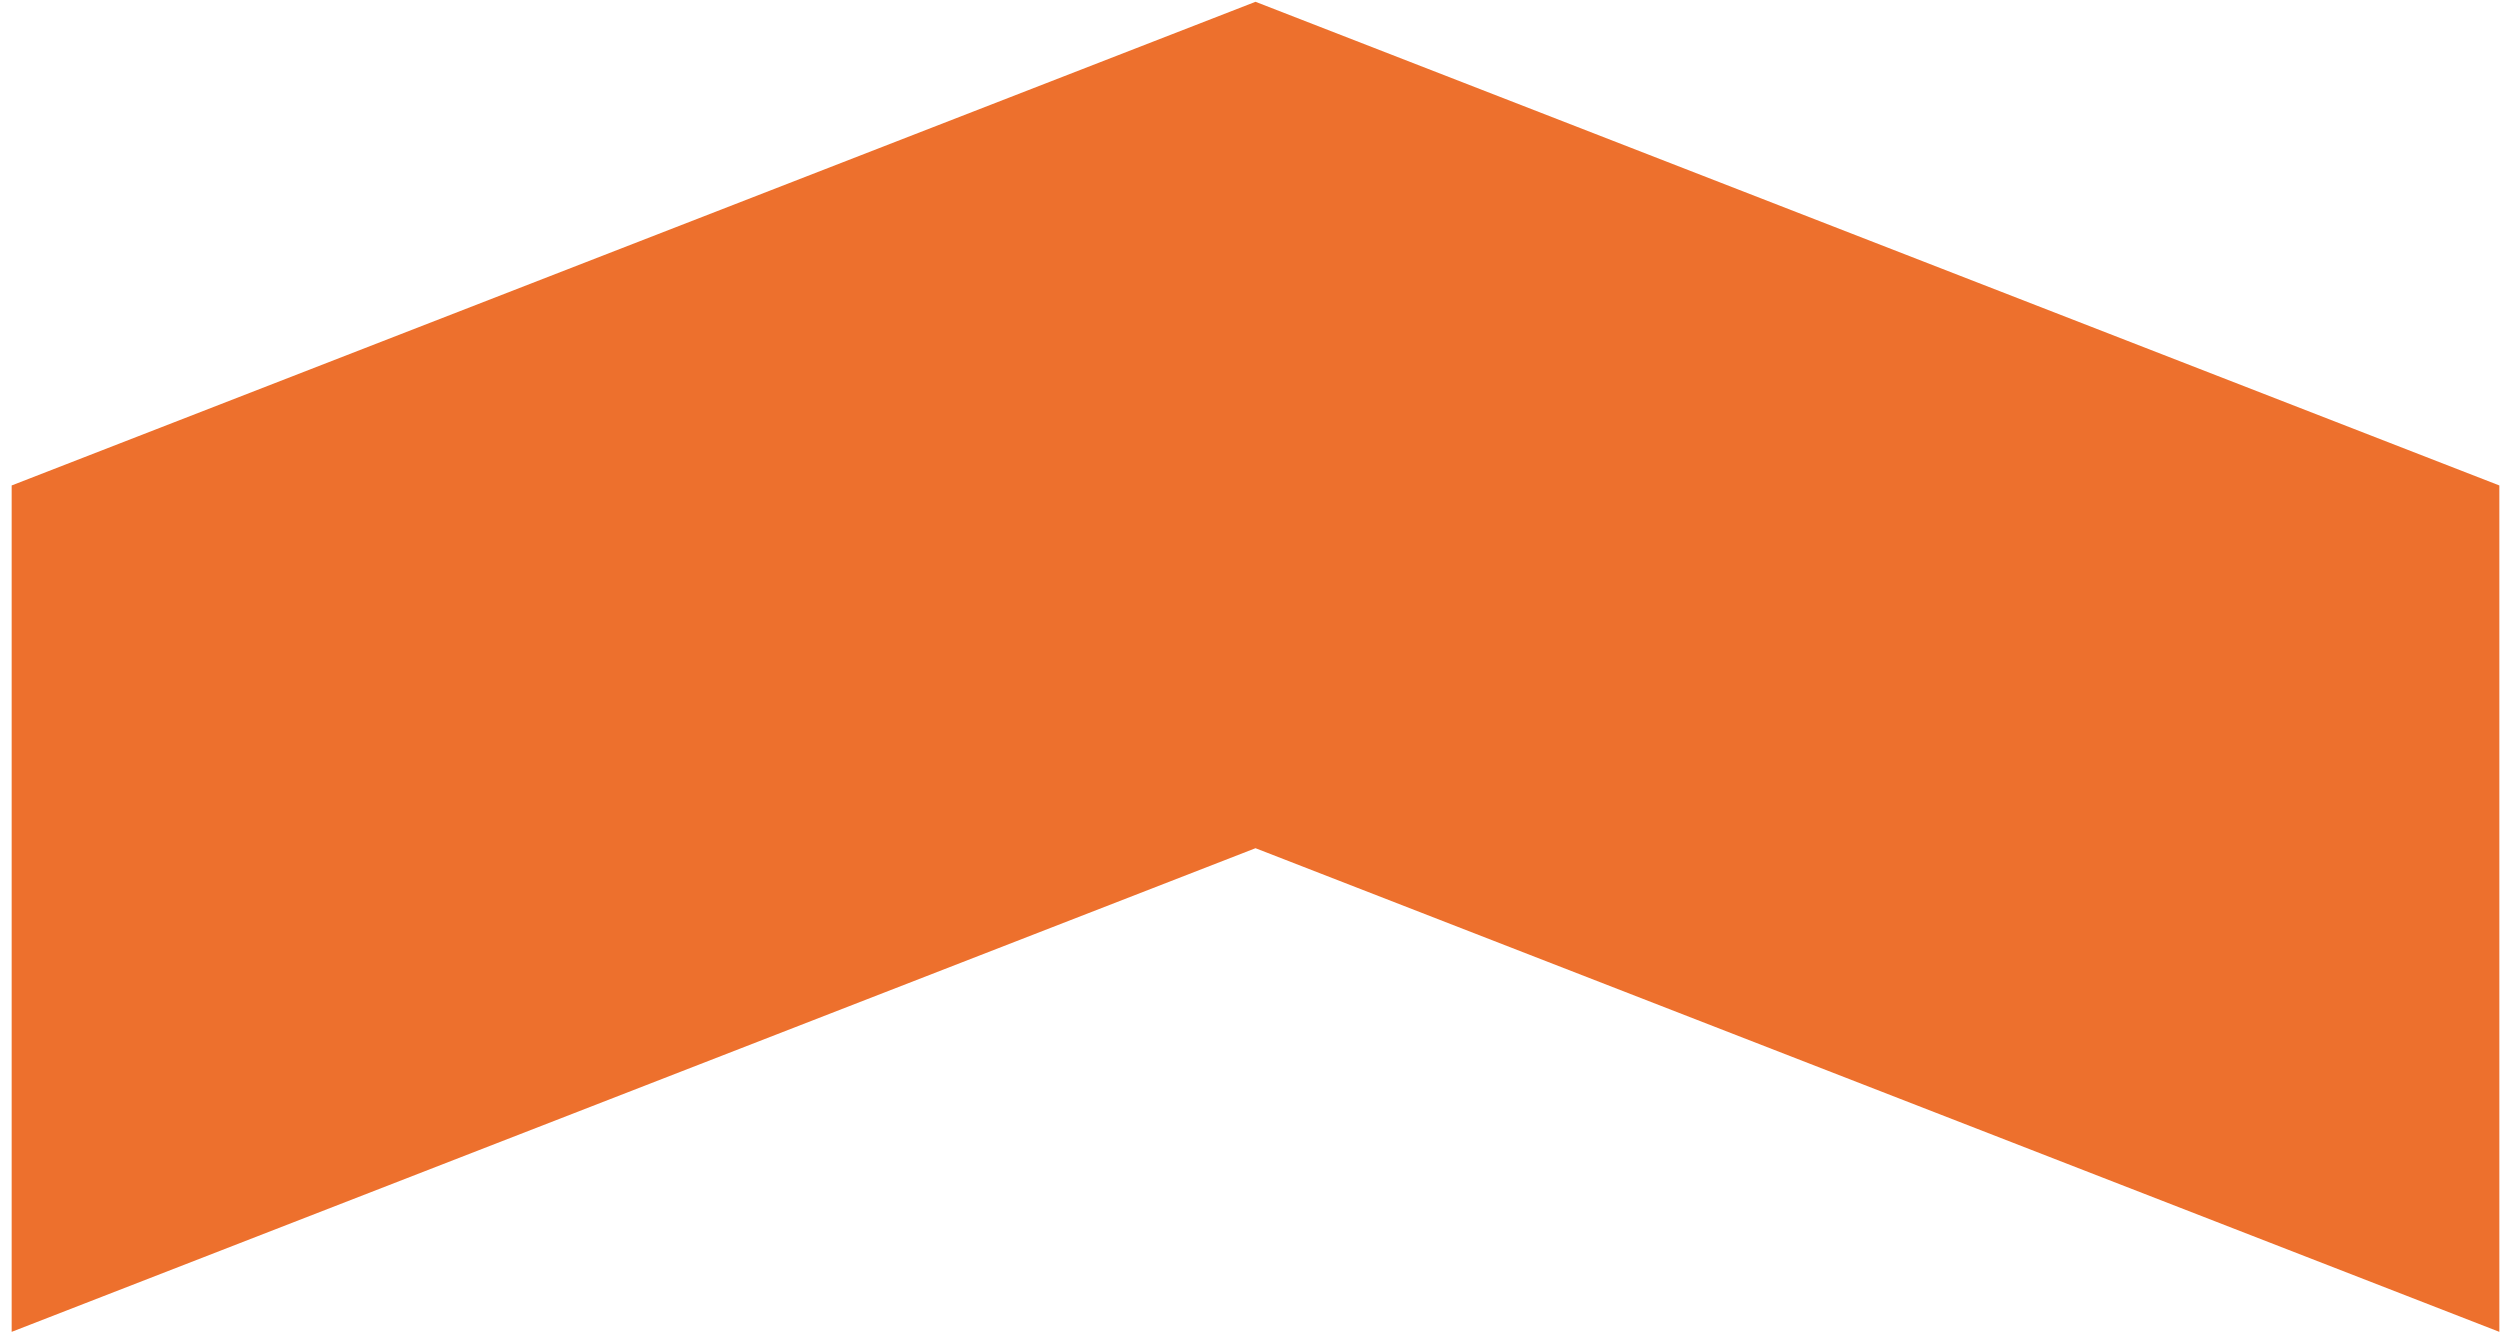
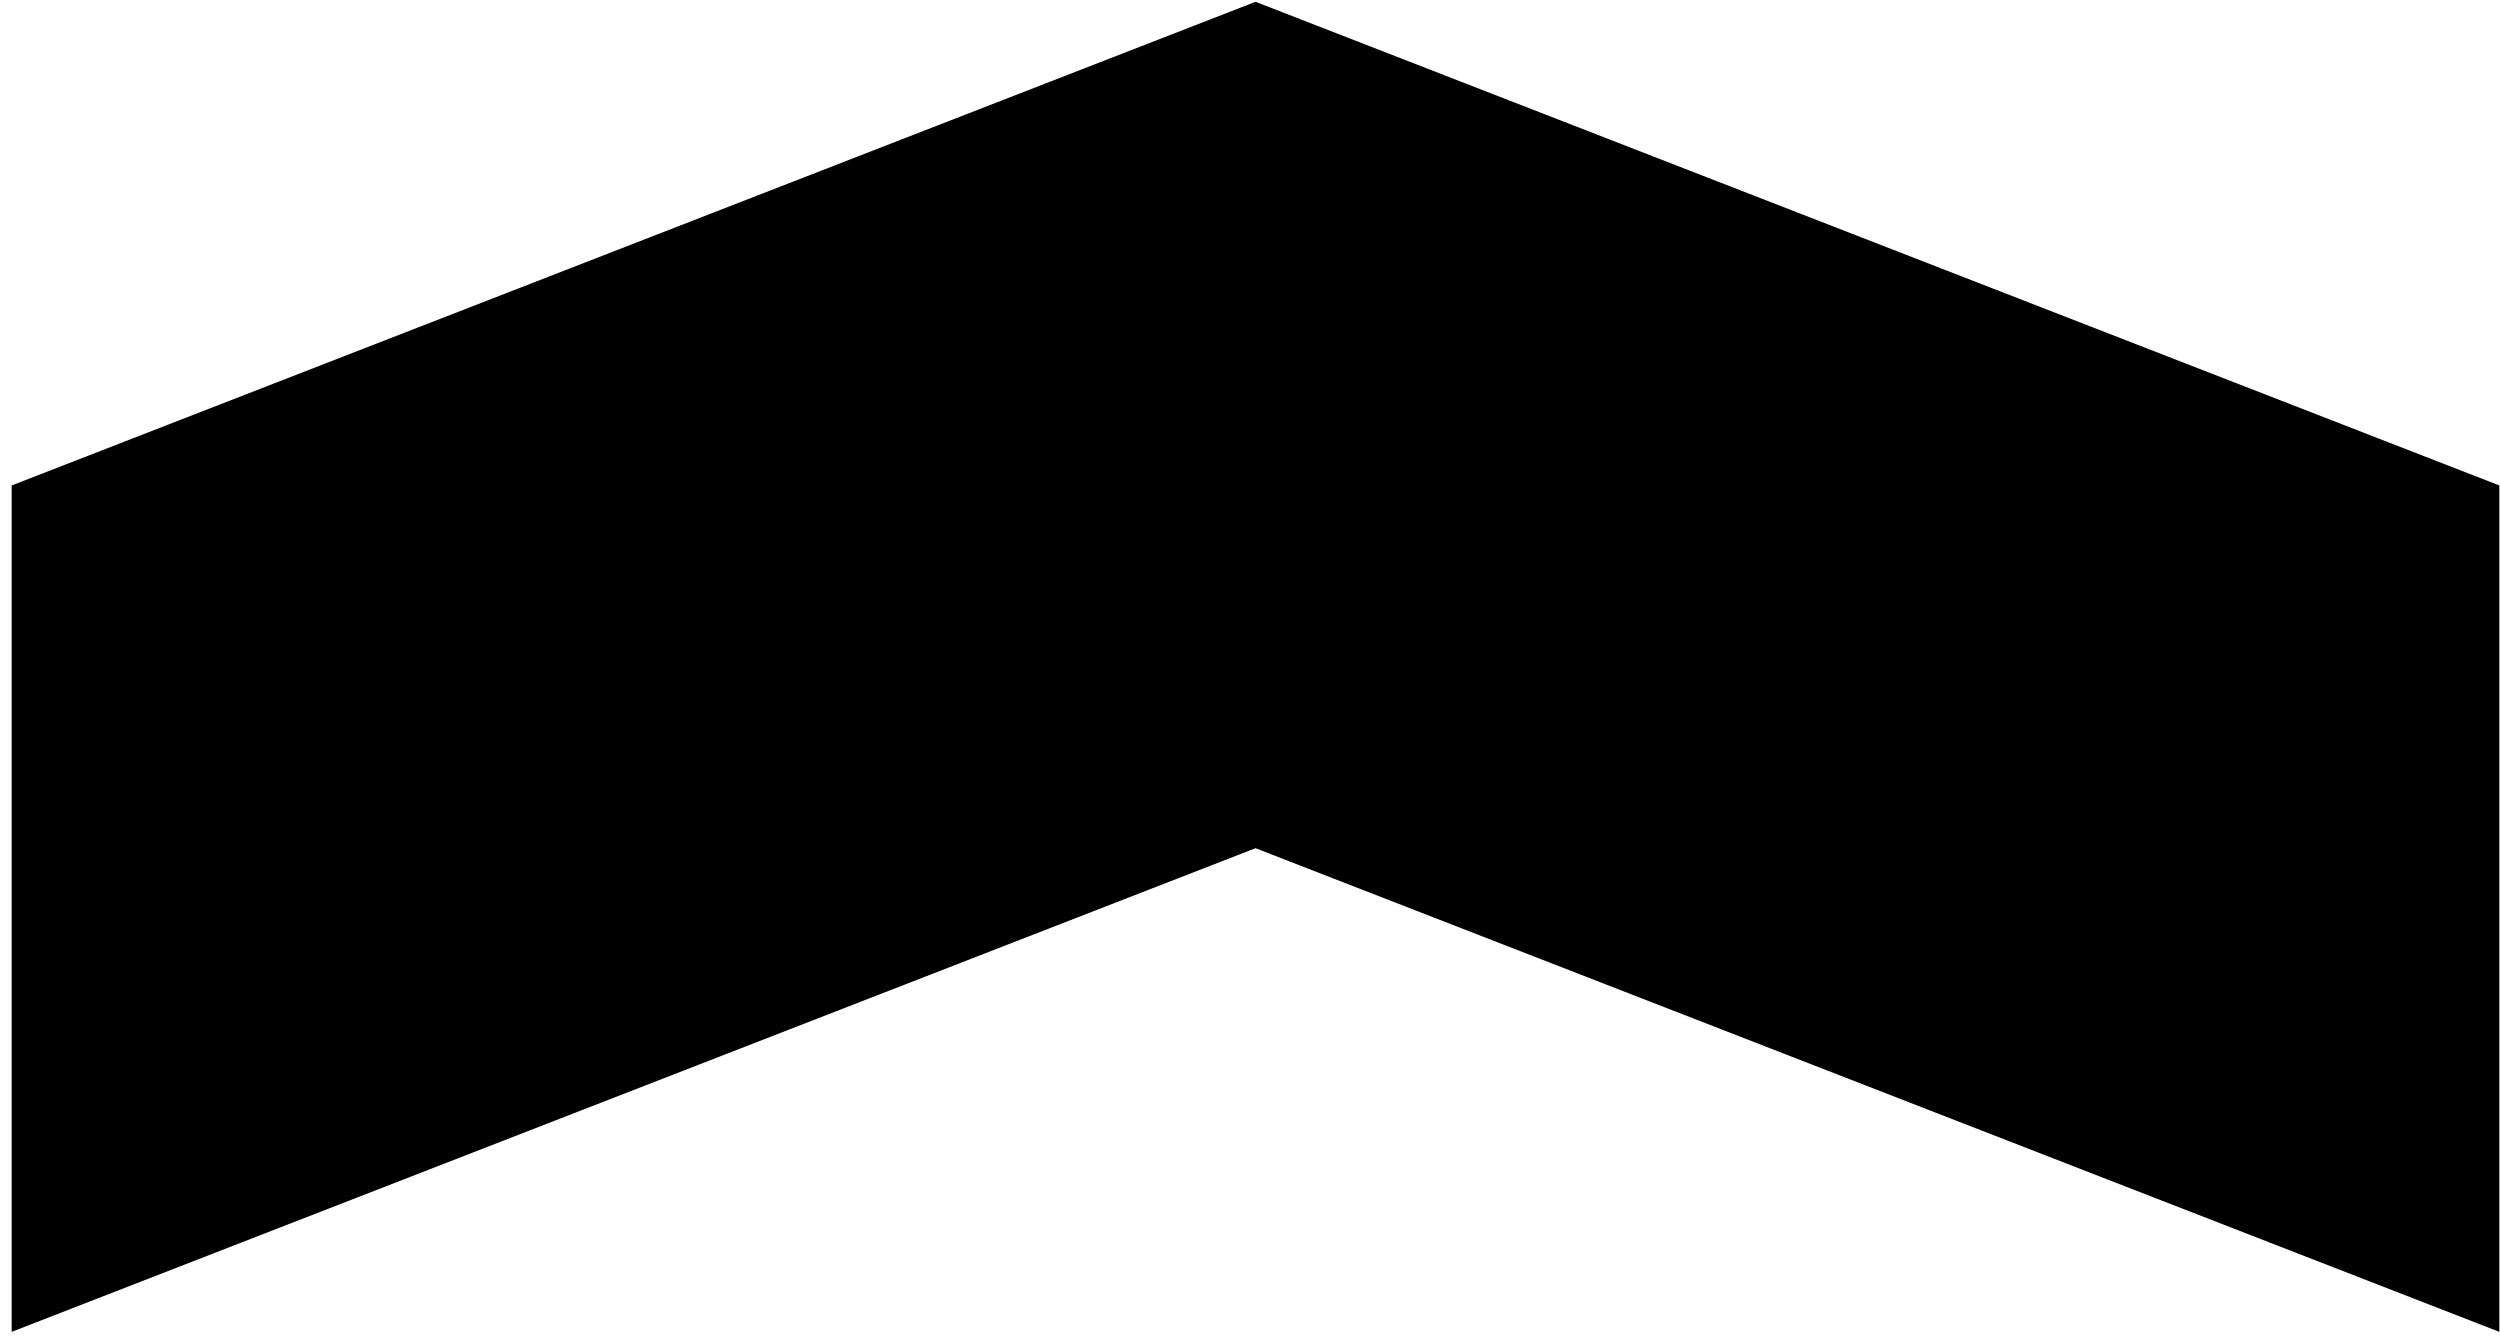
- <svg xmlns="http://www.w3.org/2000/svg" width="203" height="109" viewBox="0 0 203 109" fill="#ED702D">
-   <path d="M202.947 108.146L101.947 68.874L0.947 108.146V39.419L101.947 0.146L202.947 39.419V108.146Z" fill="#ED702D" />
+ <svg xmlns="http://www.w3.org/2000/svg" width="203" height="109" viewBox="0 0 203 109" fill="currentColor">
+   <path d="M202.947 108.146L101.947 68.874L0.947 108.146V39.419L101.947 0.146L202.947 39.419V108.146Z" fill="currentColor" />
</svg>
